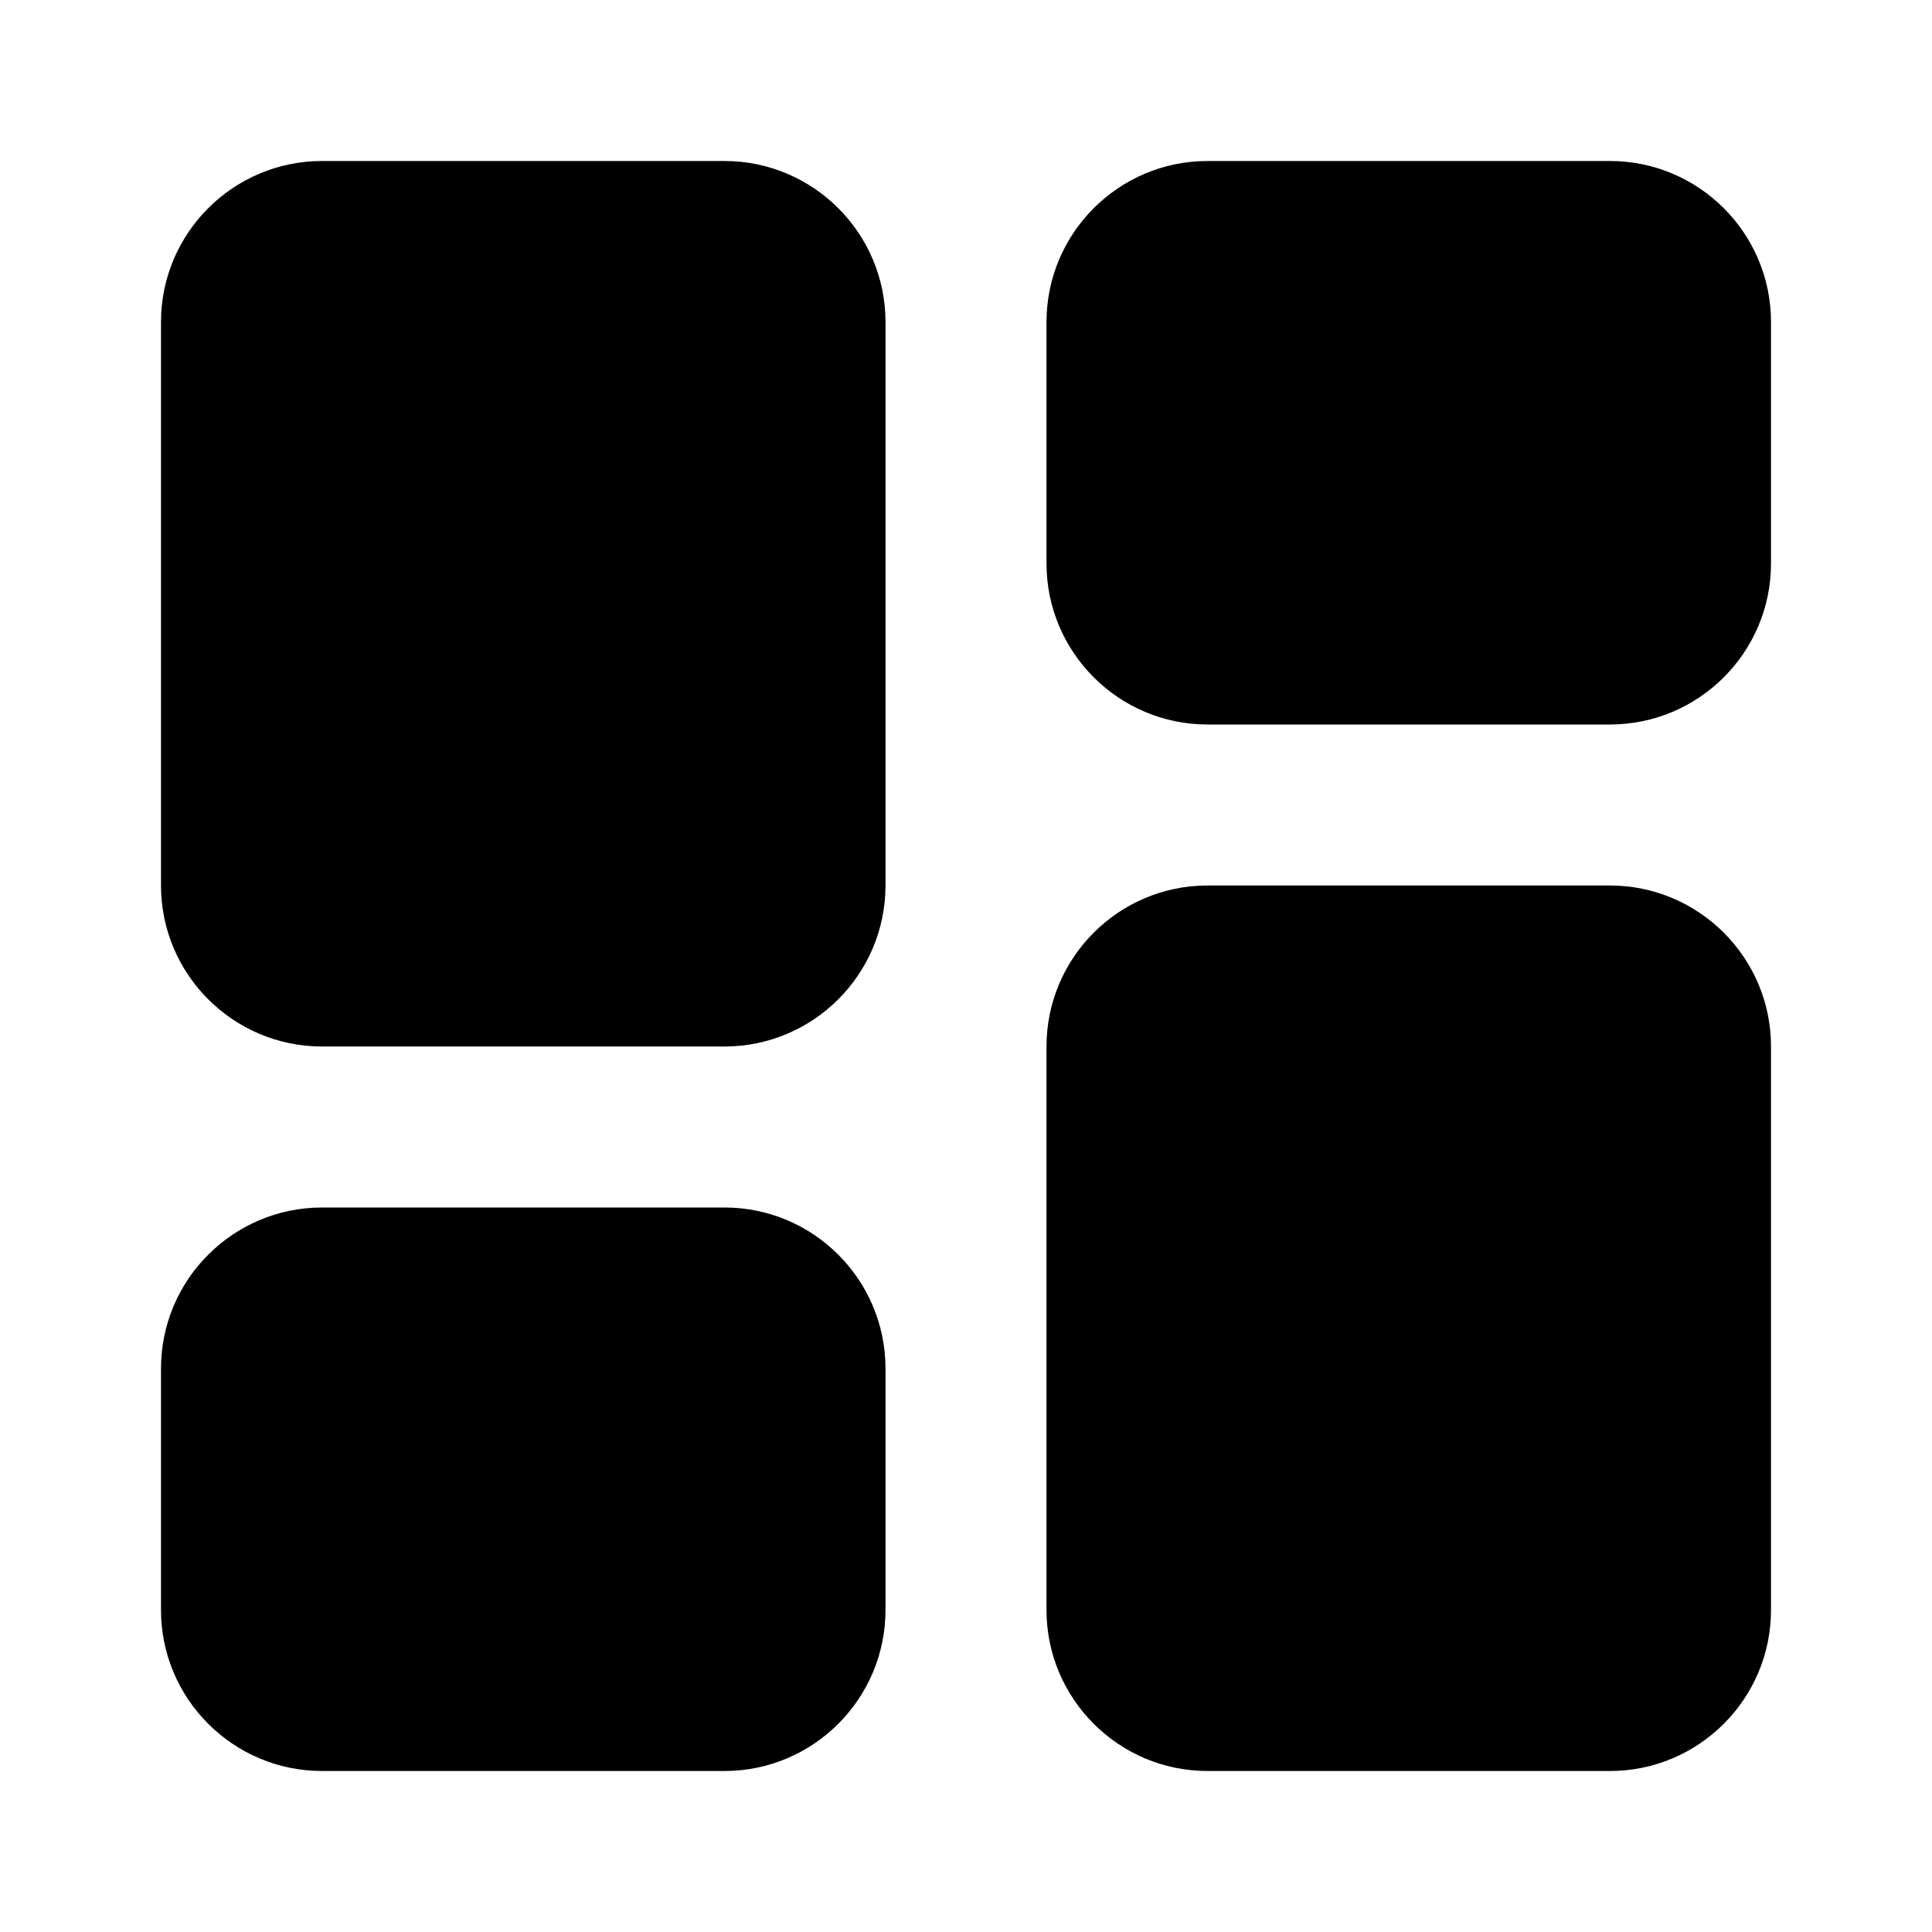
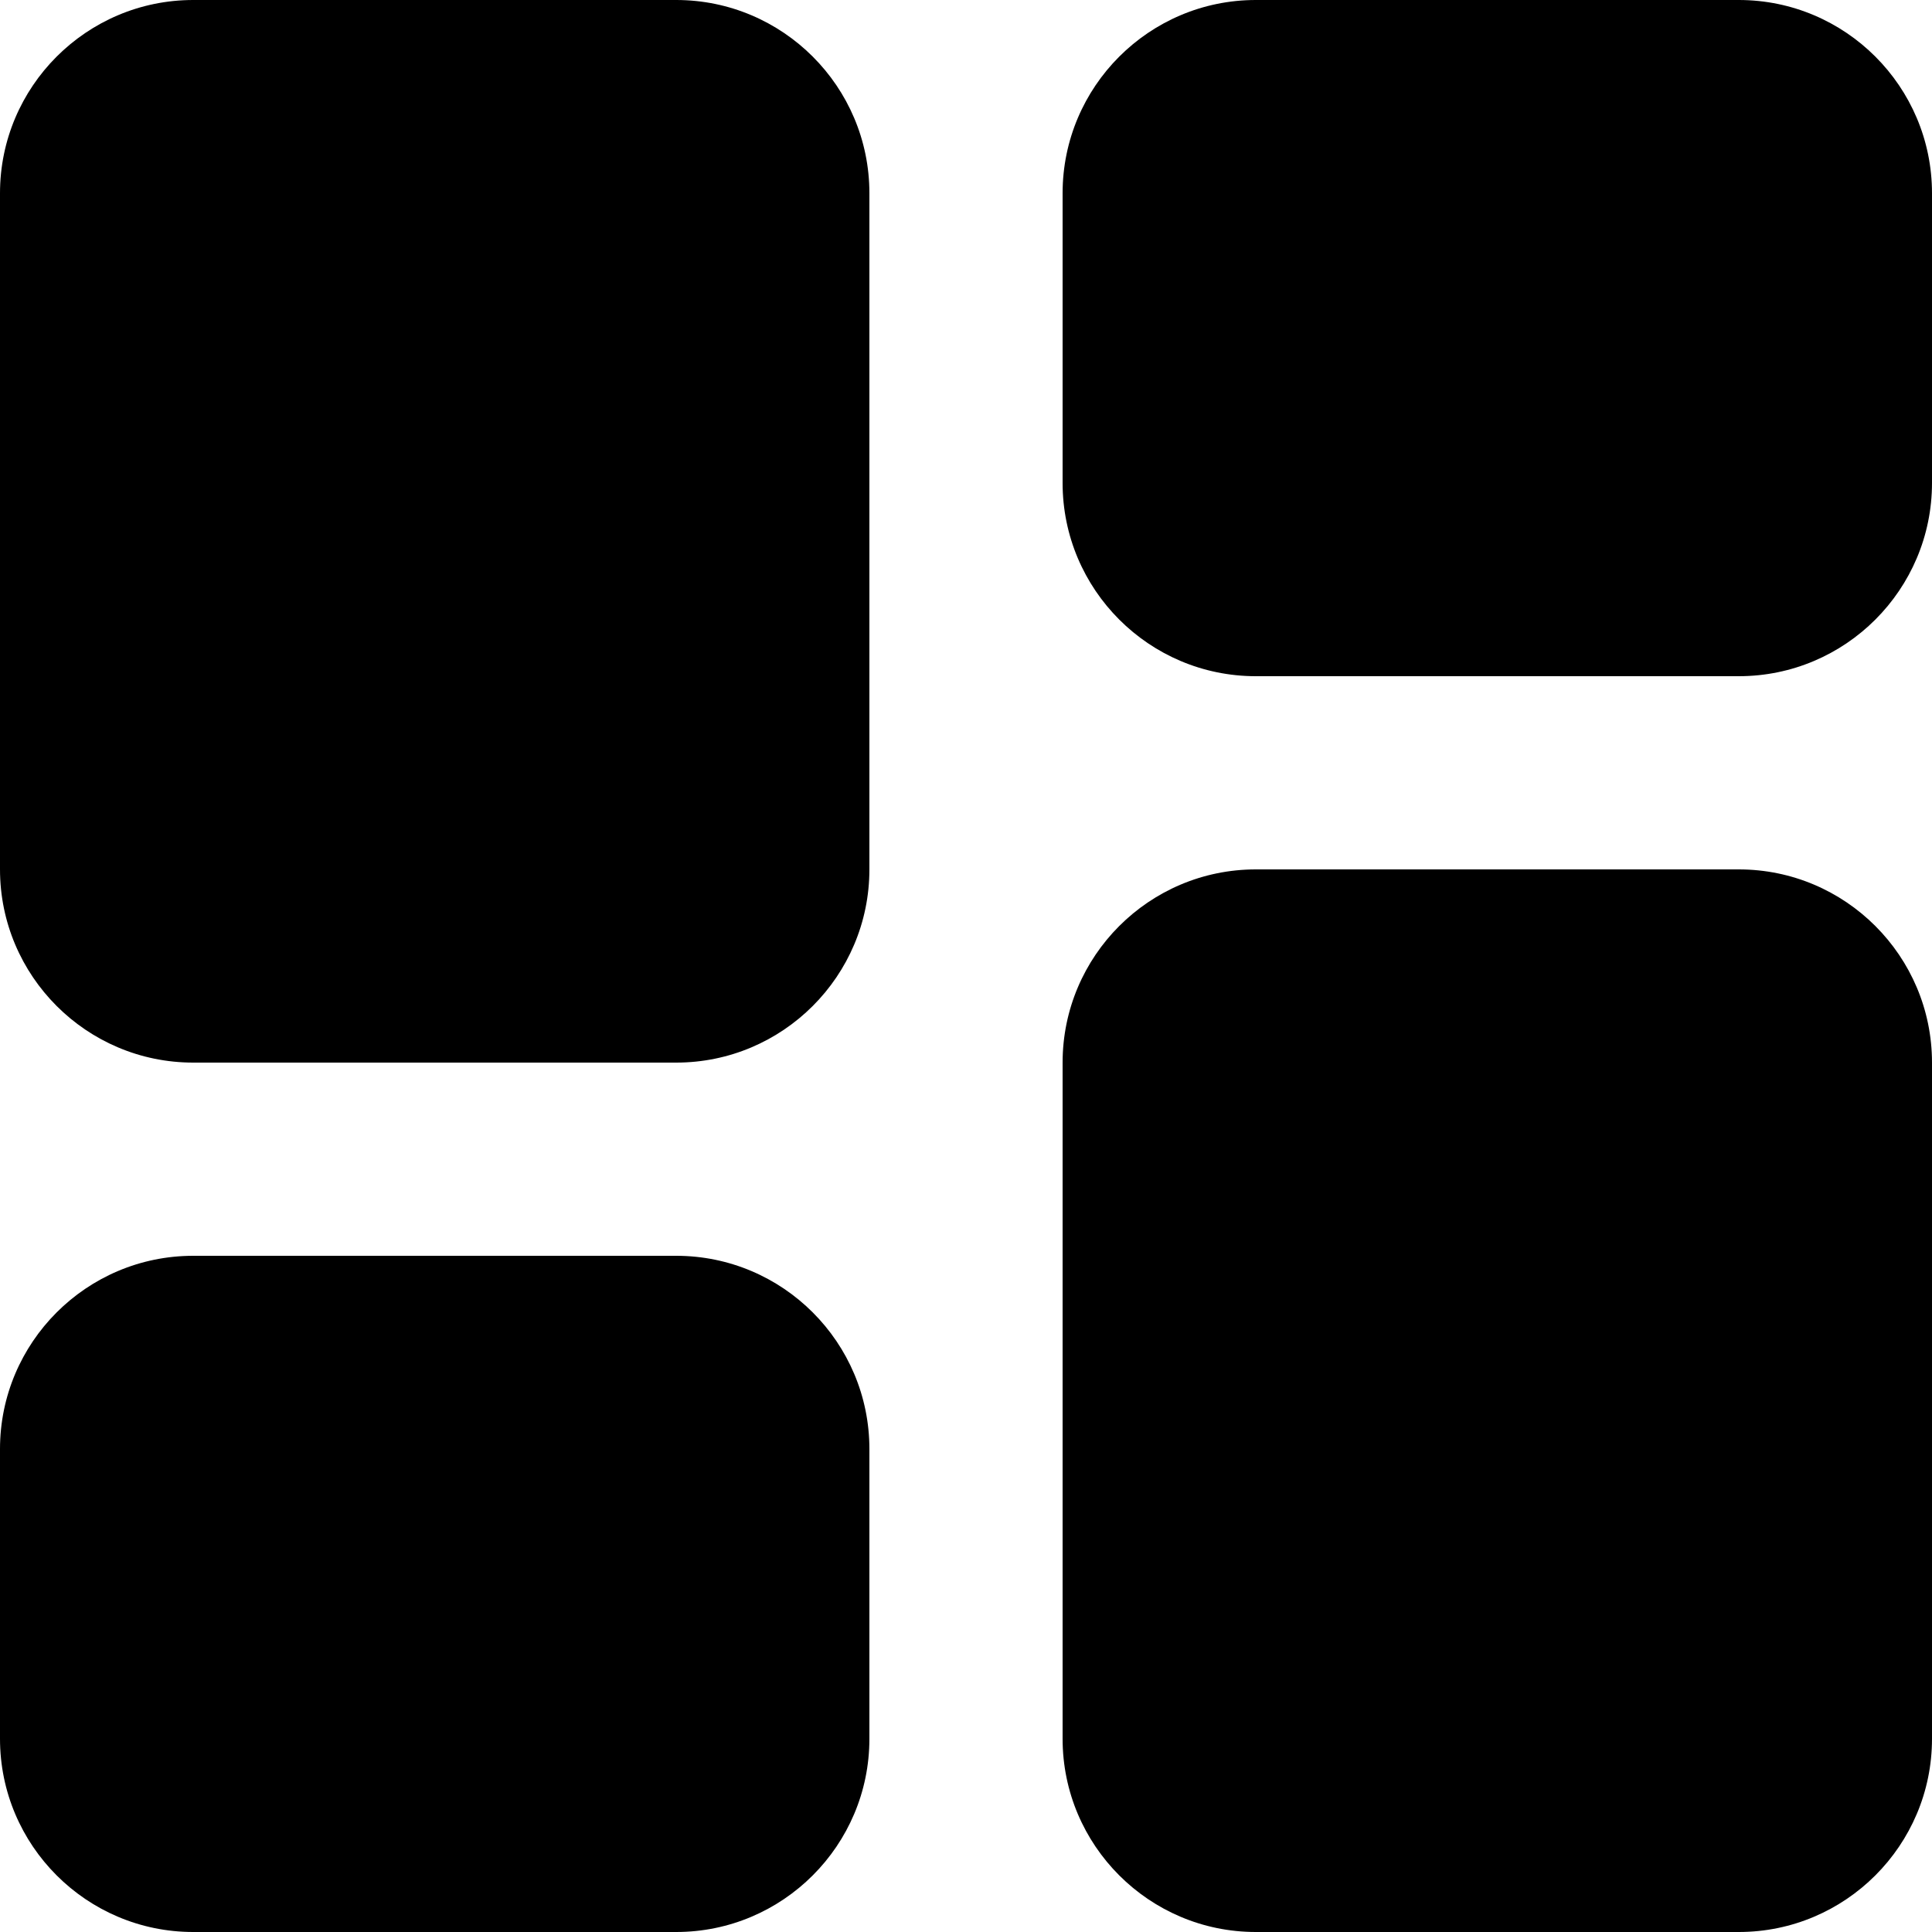
- <svg xmlns="http://www.w3.org/2000/svg" width="24" height="24" viewBox="0 0 24 24" fill="none">
-   <path d="M9 2H4C2.897 2 2 2.897 2 4V11C2 12.103 2.897 13 4 13H9C10.103 13 11 12.103 11 11V4C11 2.897 10.103 2 9 2ZM20 2H15C13.897 2 13 2.897 13 4V7C13 8.103 13.897 9 15 9H20C21.103 9 22 8.103 22 7V4C22 2.897 21.103 2 20 2ZM9 15H4C2.897 15 2 15.897 2 17V20C2 21.103 2.897 22 4 22H9C10.103 22 11 21.103 11 20V17C11 15.897 10.103 15 9 15ZM20 11H15C13.897 11 13 11.897 13 13V20C13 21.103 13.897 22 15 22H20C21.103 22 22 21.103 22 20V13C22 11.897 21.103 11 20 11Z" fill="black" />
+ <svg xmlns="http://www.w3.org/2000/svg" width="18" height="18" viewBox="0 0 18 18" fill="none">
+   <path id="icon-dashboard" d="M6.3 0H1.8C0.807 0 0 0.807 0 1.8V8.1C0 9.093 0.807 9.9 1.8 9.9H6.3C7.293 9.9 8.1 9.093 8.1 8.1V1.8C8.1 0.807 7.293 0 6.3 0ZM16.2 0H11.7C10.707 0 9.9 0.807 9.9 1.8V4.5C9.9 5.493 10.707 6.3 11.7 6.3H16.2C17.193 6.3 18 5.493 18 4.5V1.8C18 0.807 17.193 0 16.2 0ZM6.3 11.7H1.8C0.807 11.7 0 12.507 0 13.5V16.2C0 17.193 0.807 18 1.8 18H6.3C7.293 18 8.1 17.193 8.1 16.2V13.5C8.1 12.507 7.293 11.7 6.3 11.7ZM16.2 8.1H11.7C10.707 8.1 9.9 8.907 9.9 9.9V16.2C9.9 17.193 10.707 18 11.7 18H16.2C17.193 18 18 17.193 18 16.2V9.9C18 8.907 17.193 8.1 16.2 8.1Z" fill="black" />
</svg>
